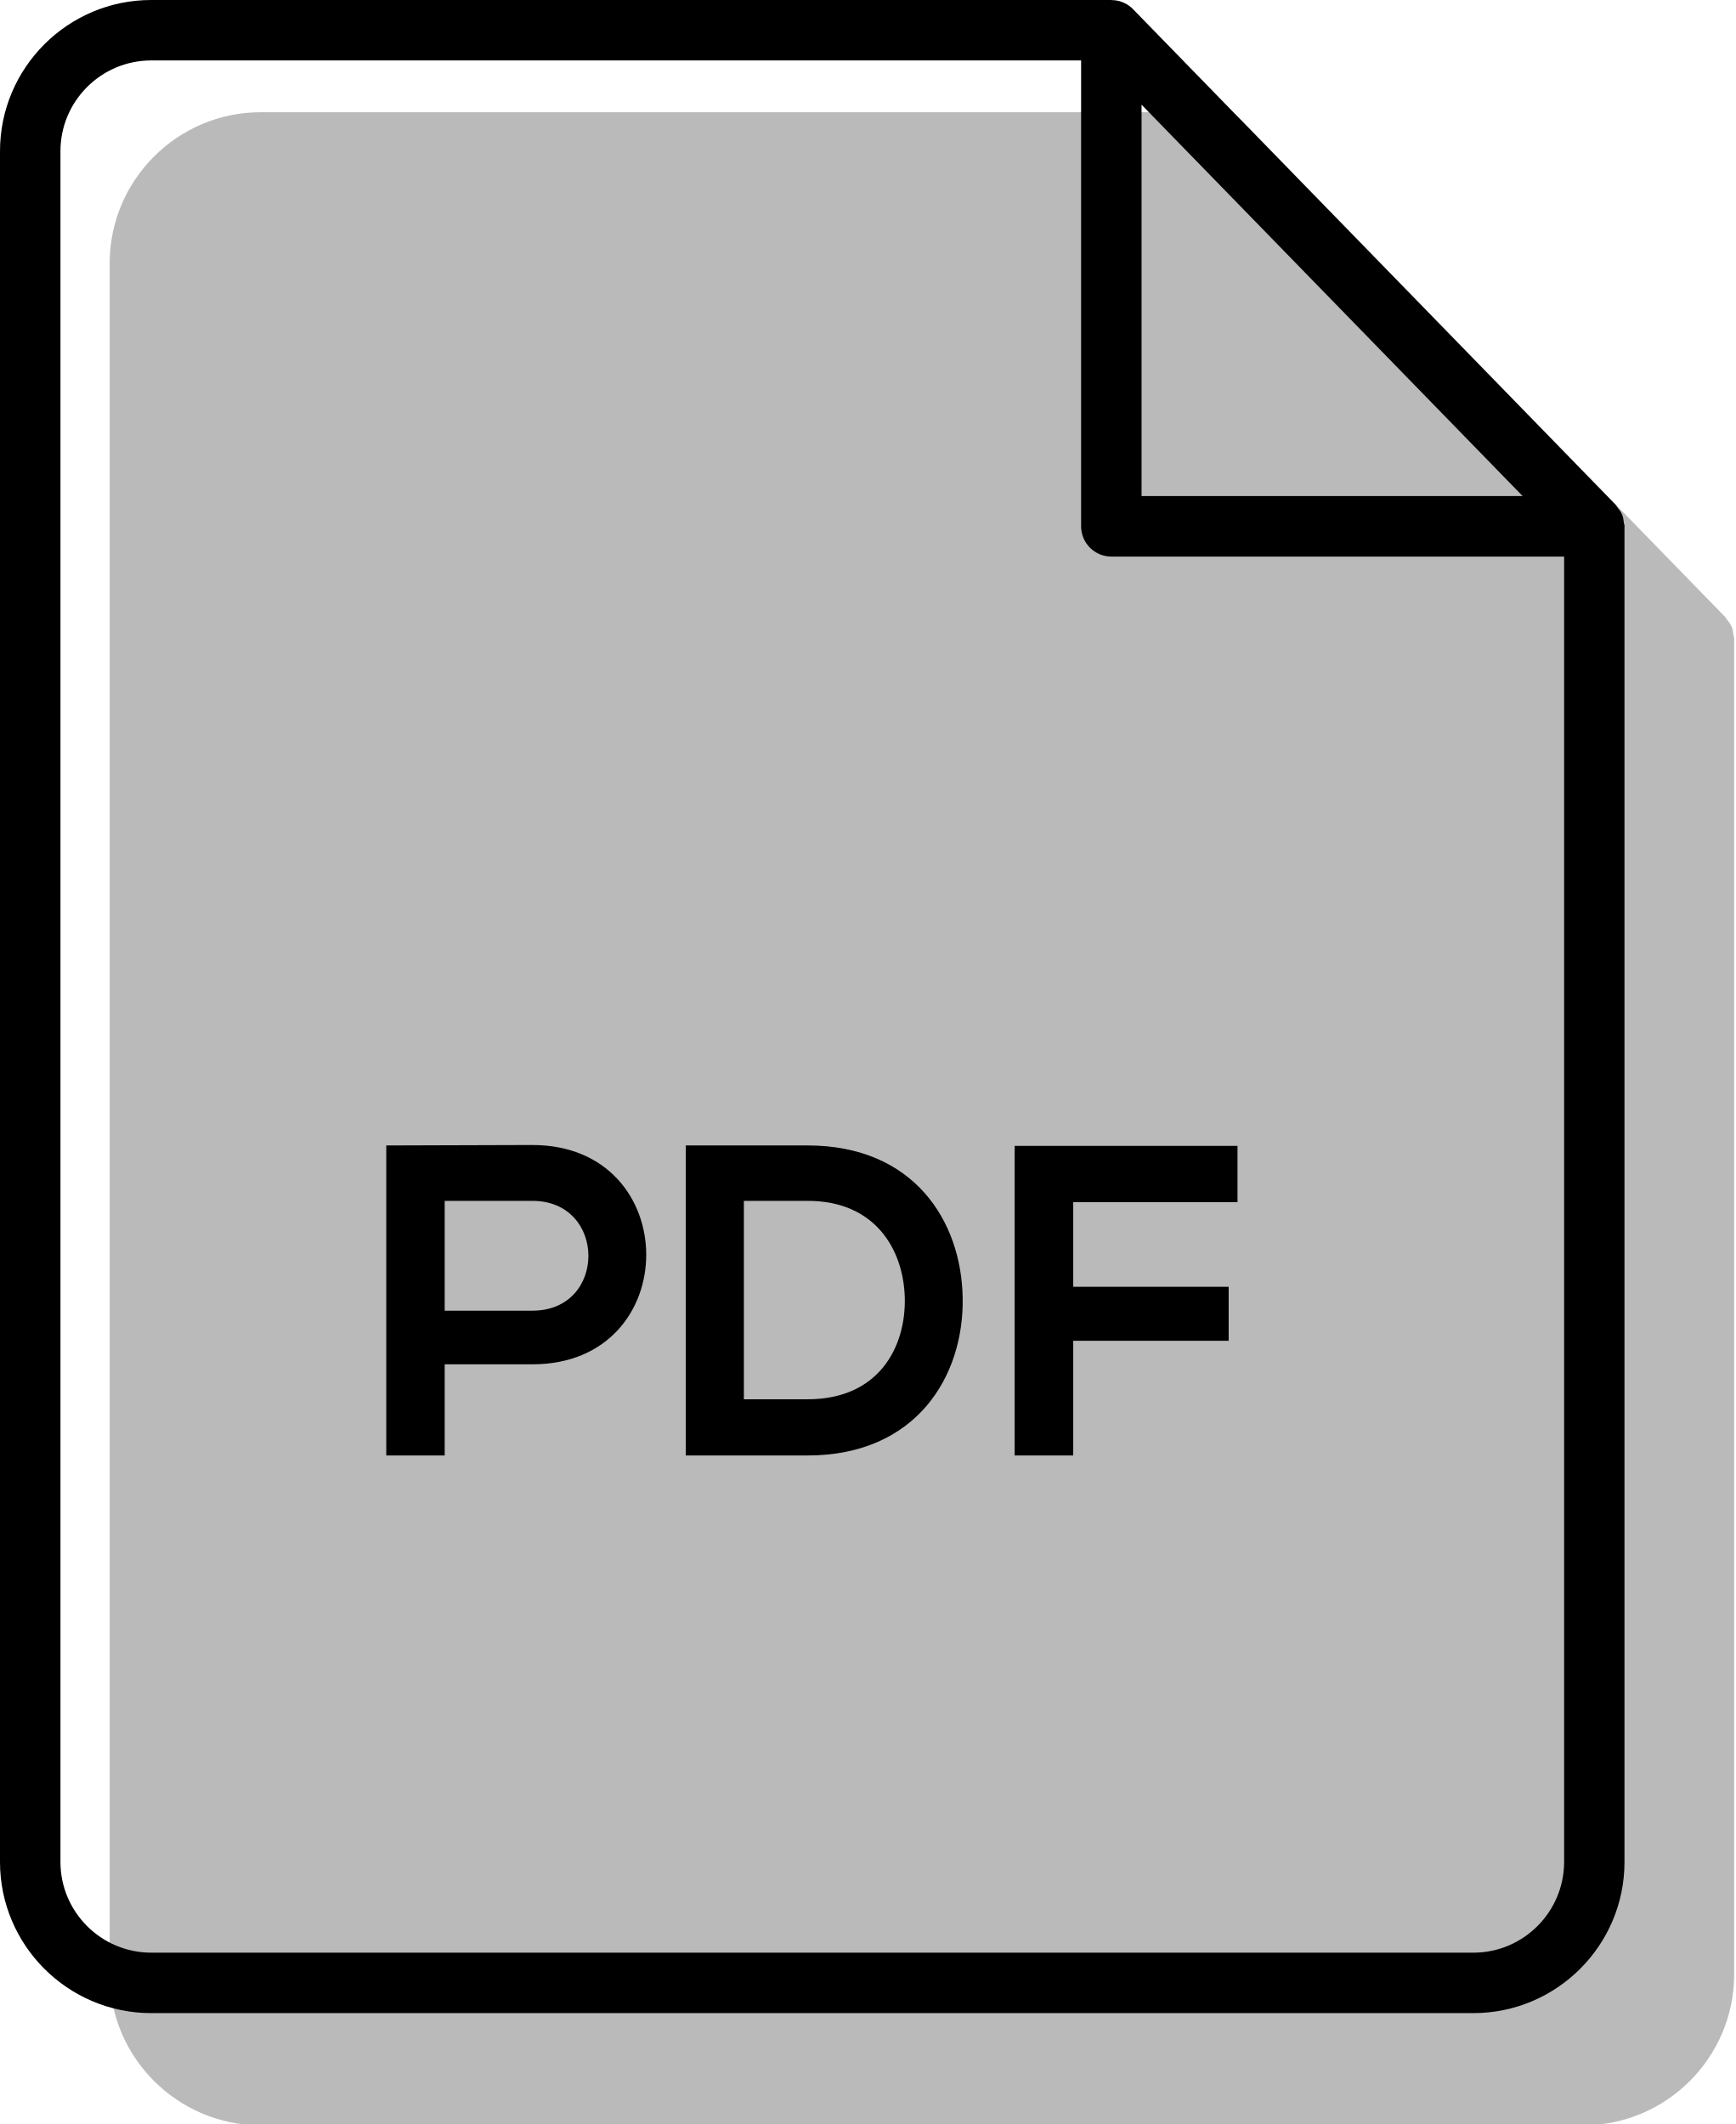
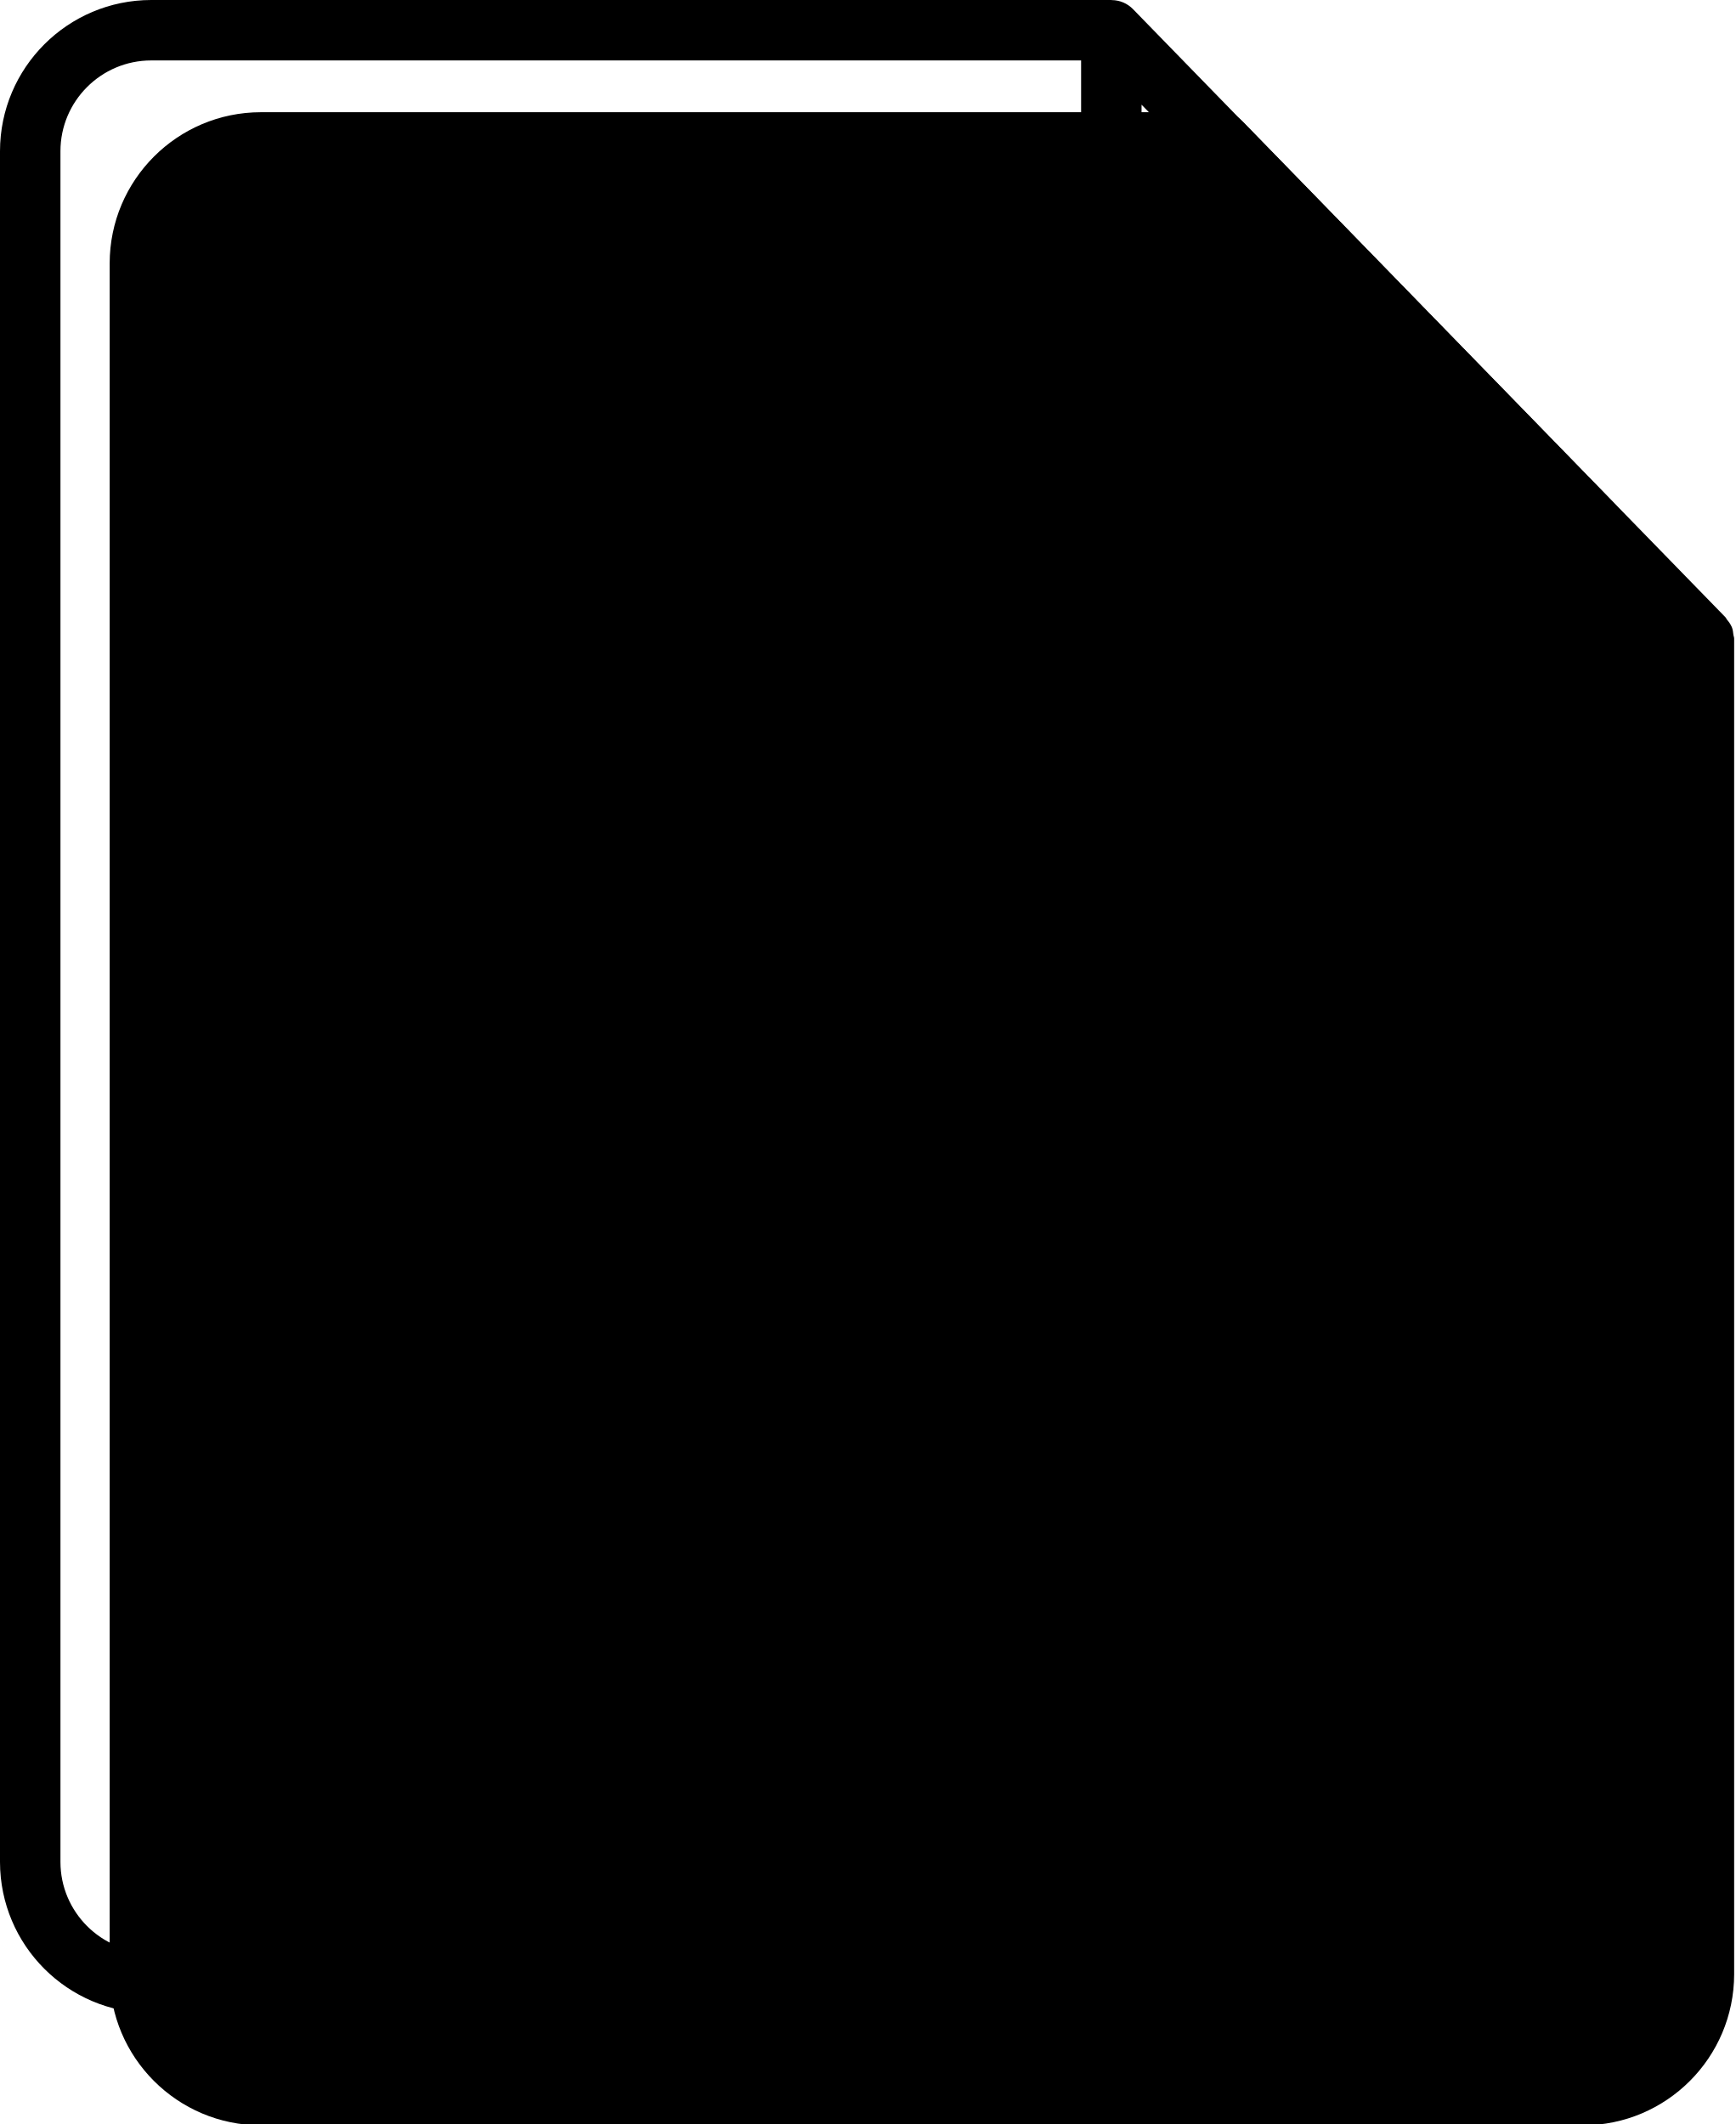
- <svg xmlns="http://www.w3.org/2000/svg" version="1.1" id="Capa_1" x="0px" y="0px" viewBox="0 0 19.607 24" style="enable-background:new 0 0 19.607 24;" xml:space="preserve">
-   <style type="text/css">
- 	.st0{fill:#BABABA;}
- </style>
-   <path class="st0" d="M19.592,7.219V7.215l0,0l0,0c0-0.014-0.006-0.026-0.008-0.039c-0.004-0.03-0.006-0.06-0.018-0.089  c-0.013-0.032-0.033-0.059-0.055-0.085c-0.006-0.008-0.009-0.017-0.016-0.025l-0.002-0.003c-0.001-0.001-0.002-0.002-0.003-0.003  l-5.451-5.599l-0.001-0.001C13.977,1.309,13.893,1.27,13.8,1.269h-0.001c-0.002,0-0.003-0.001-0.005-0.001H2.947  c-0.942,0-1.708,0.766-1.708,1.708v19.331c0,0.942,0.767,1.708,1.708,1.708h14.937c0.942,0,1.708-0.766,1.708-1.707V7.221  C19.592,7.22,19.592,7.219,19.592,7.219z" />
-   <path d="M18.354,5.951V5.947l0,0l0,0c0-0.014-0.006-0.026-0.008-0.039c-0.004-0.03-0.006-0.06-0.018-0.089  c-0.013-0.032-0.033-0.059-0.055-0.085c-0.006-0.008-0.009-0.017-0.016-0.025l-0.002-0.003c-0.001-0.001-0.002-0.002-0.003-0.003  l-5.451-5.599L12.8,0.103c-0.061-0.062-0.145-0.101-0.238-0.102h-0.001C12.559,0.001,12.557,0,12.556,0H1.708  C0.767,0,0,0.766,0,1.708v19.331c0,0.942,0.767,1.708,1.708,1.708h14.937c0.942,0,1.708-0.766,1.708-1.707V5.953  C18.354,5.952,18.354,5.952,18.354,5.951z M12.897,1.183l4.305,4.422h-4.305C12.897,5.605,12.897,1.183,12.897,1.183z   M16.646,22.064H1.708c-0.565,0-1.025-0.46-1.025-1.025V1.708c0-0.565,0.46-1.025,1.025-1.025h10.506v5.264  c0,0.189,0.153,0.342,0.342,0.342h5.115v14.75C17.67,21.604,17.211,22.064,16.646,22.064z" />
-   <g>
-     <path d="M6.015,15.416H5.024v1.03H4.364v-3.503c0.551,0,1.101-0.005,1.651-0.005C7.727,12.938,7.732,15.416,6.015,15.416z    M5.024,14.81h0.991c0.846,0,0.841-1.241,0-1.241H5.024V14.81z" />
-     <path d="M10.876,14.665c0.016,0.886-0.525,1.781-1.752,1.781c-0.43,0-0.945,0-1.376,0v-3.503c0.431,0,0.946,0,1.376,0   C10.326,12.943,10.862,13.799,10.876,14.665z M8.404,15.811h0.721c0.796,0,1.111-0.58,1.097-1.15   c-0.016-0.546-0.336-1.092-1.097-1.092H8.404V15.811z" />
-     <path d="M11.463,16.446v-3.498h2.518v0.636h-1.856v0.956h1.756v0.61h-1.756v1.296H11.463z" />
-   </g>
+ <svg xmlns="http://www.w3.org/2000/svg" class="icon file-icon file-icon--pdf" viewBox="0 0 19.607 24">
+   <path class="file-icon__shadow" d="M19.592 7.219v-.004c0-.014-.006-.026-.008-.039-.004-.03-.006-.06-.018-.089a.318.318 0 0 0-.055-.085c-.006-.008-.009-.017-.016-.025l-.002-.003-.003-.003-5.451-5.599-.001-.001a.338.338 0 0 0-.238-.102h-.001l-.005-.001H2.947a1.71 1.71 0 0 0-1.708 1.708v19.331a1.71 1.71 0 0 0 1.708 1.708h14.937a1.71 1.71 0 0 0 1.708-1.707V7.221v-.002z" />
+   <path class="file-icon__outline" d="M18.354 5.951v-.004c0-.014-.006-.026-.008-.039-.004-.03-.006-.06-.018-.089a.318.318 0 0 0-.055-.085c-.006-.008-.009-.017-.016-.025l-.002-.003-.003-.003L12.801.104 12.8.103a.338.338 0 0 0-.238-.102h-.001L12.556 0H1.708A1.71 1.71 0 0 0 0 1.708v19.331a1.71 1.71 0 0 0 1.708 1.708h14.937a1.71 1.71 0 0 0 1.708-1.707V5.953l.001-.002zm-5.457-4.768l4.305 4.422h-4.305V1.183zm3.749 20.881H1.708c-.565 0-1.025-.46-1.025-1.025V1.708c0-.565.46-1.025 1.025-1.025h10.506v5.264c0 .189.153.342.342.342h5.115v14.75a1.027 1.027 0 0 1-1.025 1.025z" />
+   <path class="file-icon__type" d="M6.083 15.424h-.992v1.031h-.66v-3.504c.551 0 1.101-.005 1.652-.005 1.711 0 1.716 2.478 0 2.478zm-.992-.606h.991c.846 0 .841-1.241 0-1.241h-.991v1.241zM10.944 14.674c.015.886-.525 1.781-1.751 1.781H7.817v-3.504h1.376c1.201 0 1.736.857 1.751 1.723zm-2.472 1.145h.721c.796 0 1.111-.58 1.096-1.151-.015-.545-.335-1.091-1.096-1.091h-.721v2.242zM11.531 16.455v-3.498h2.518v.635h-1.857v.956h1.757v.611h-1.757v1.296h-.661z" />
</svg>
